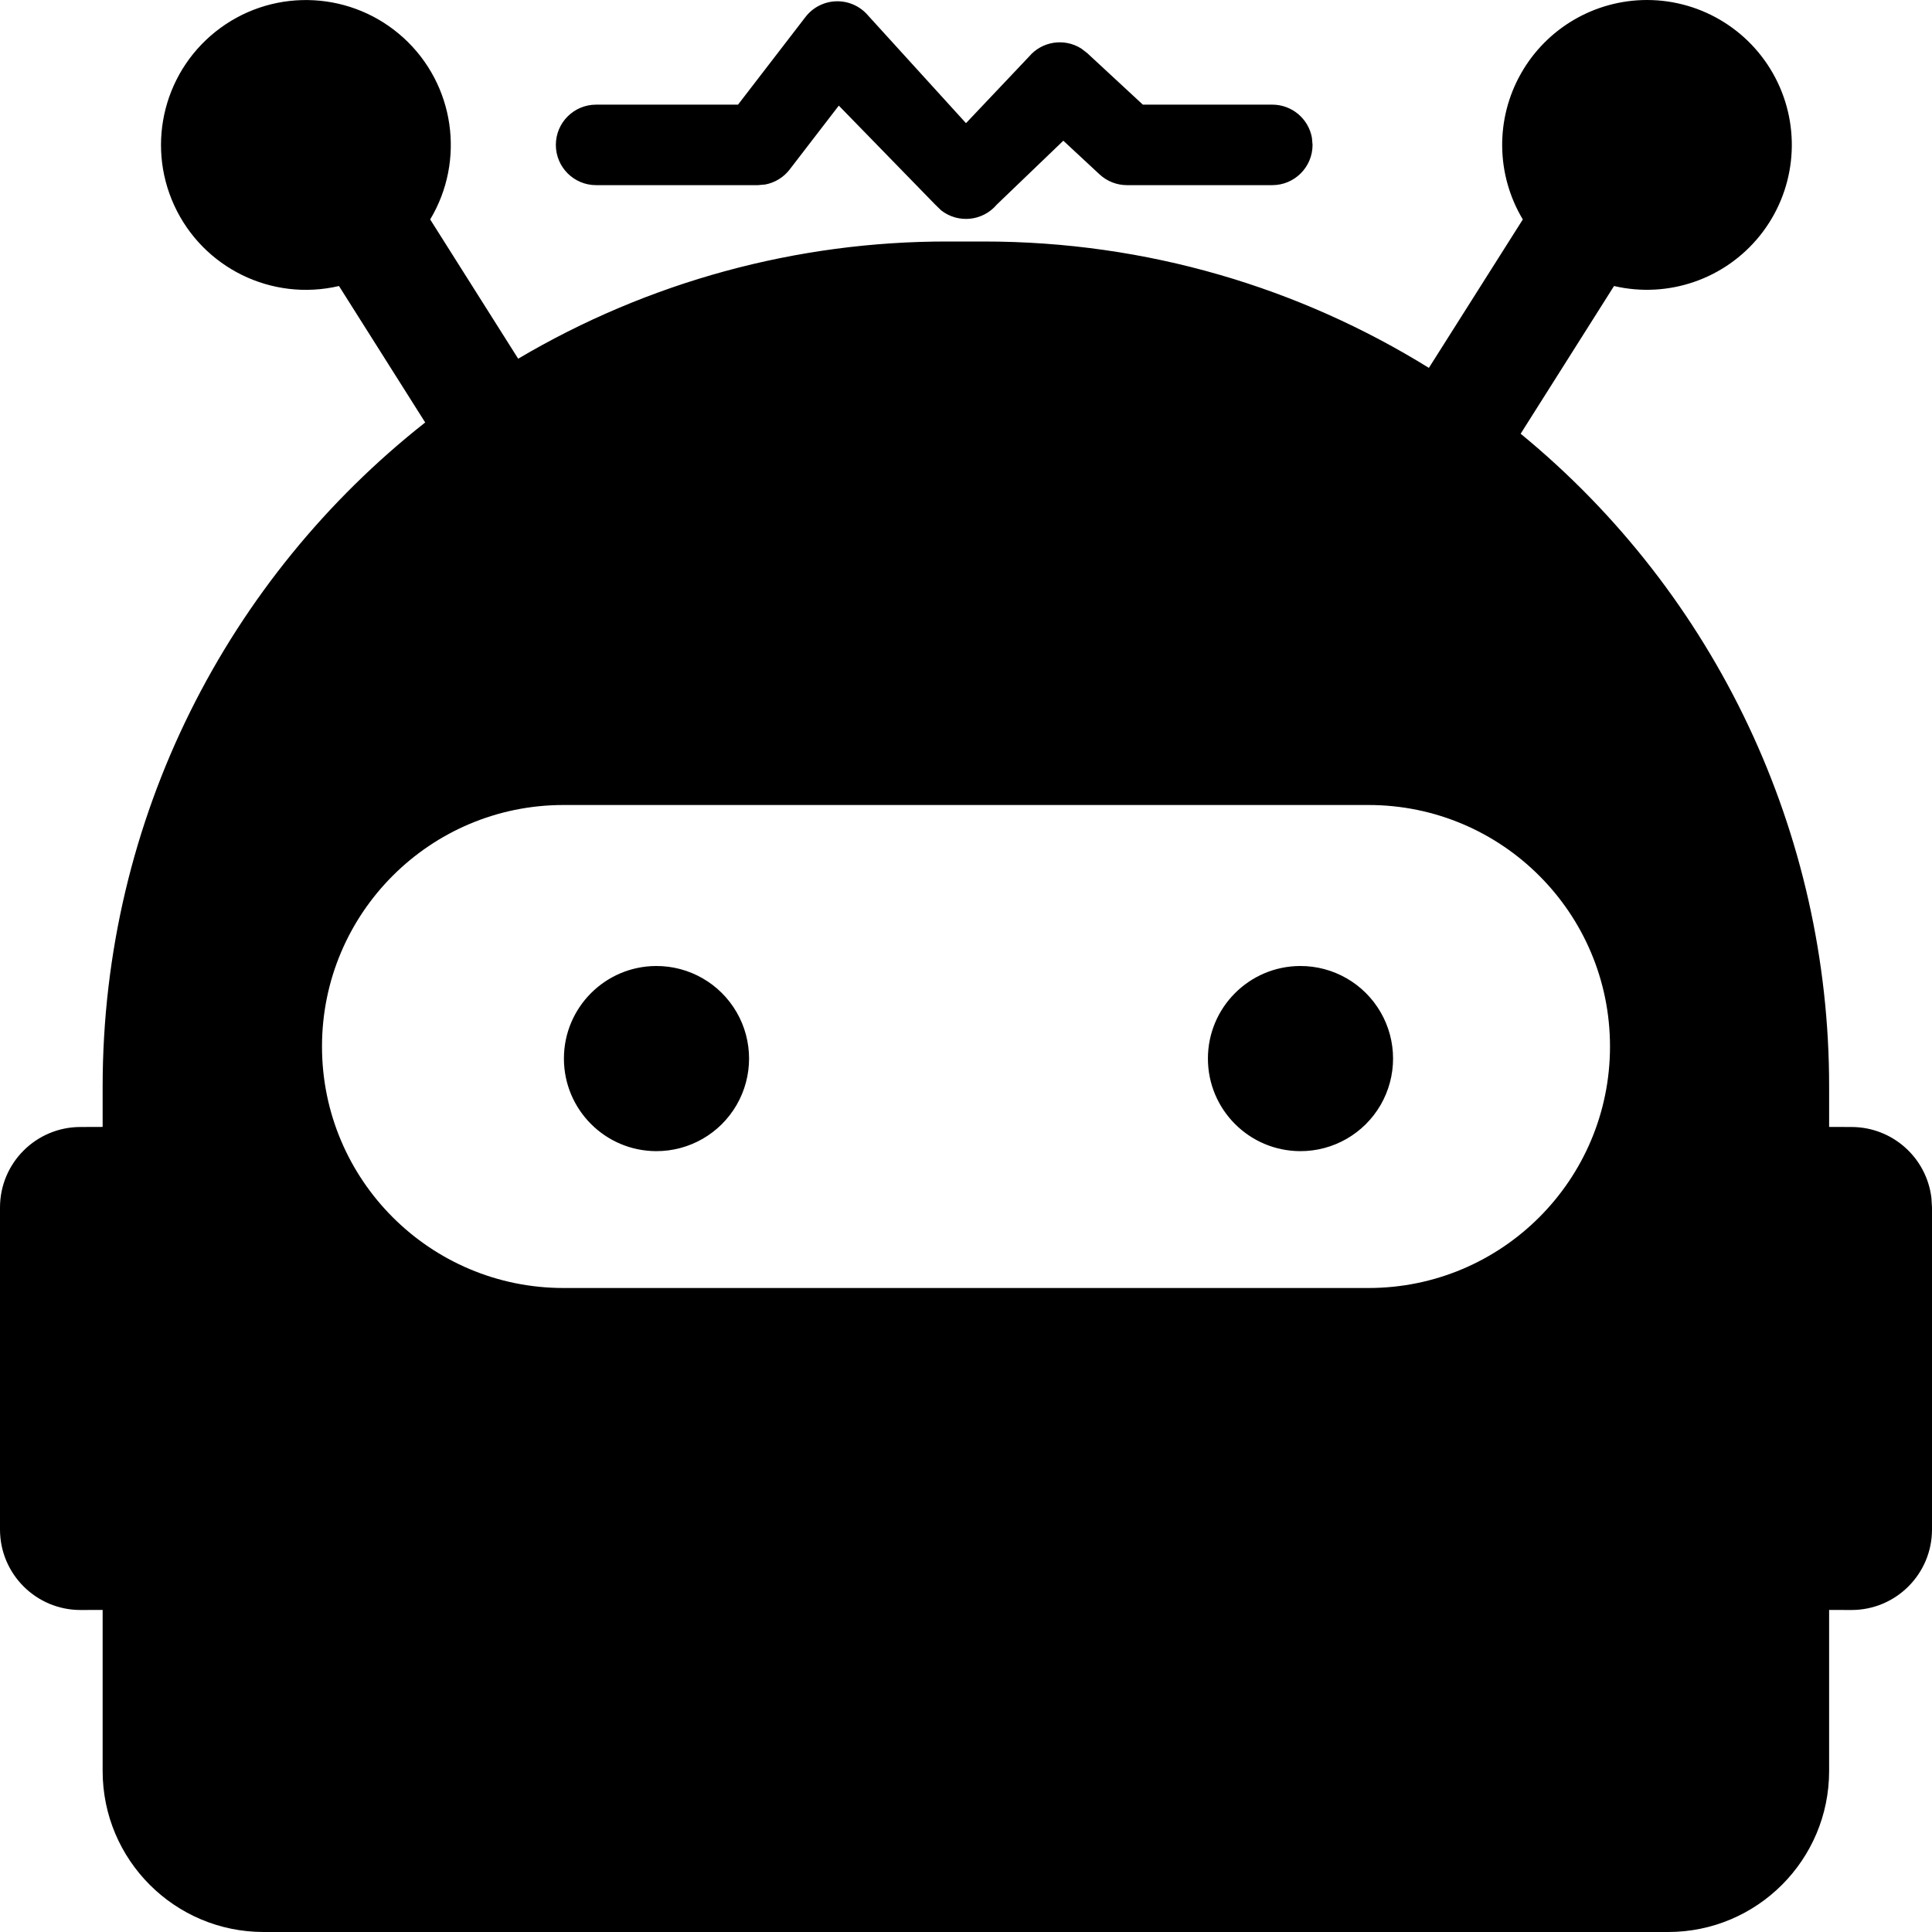
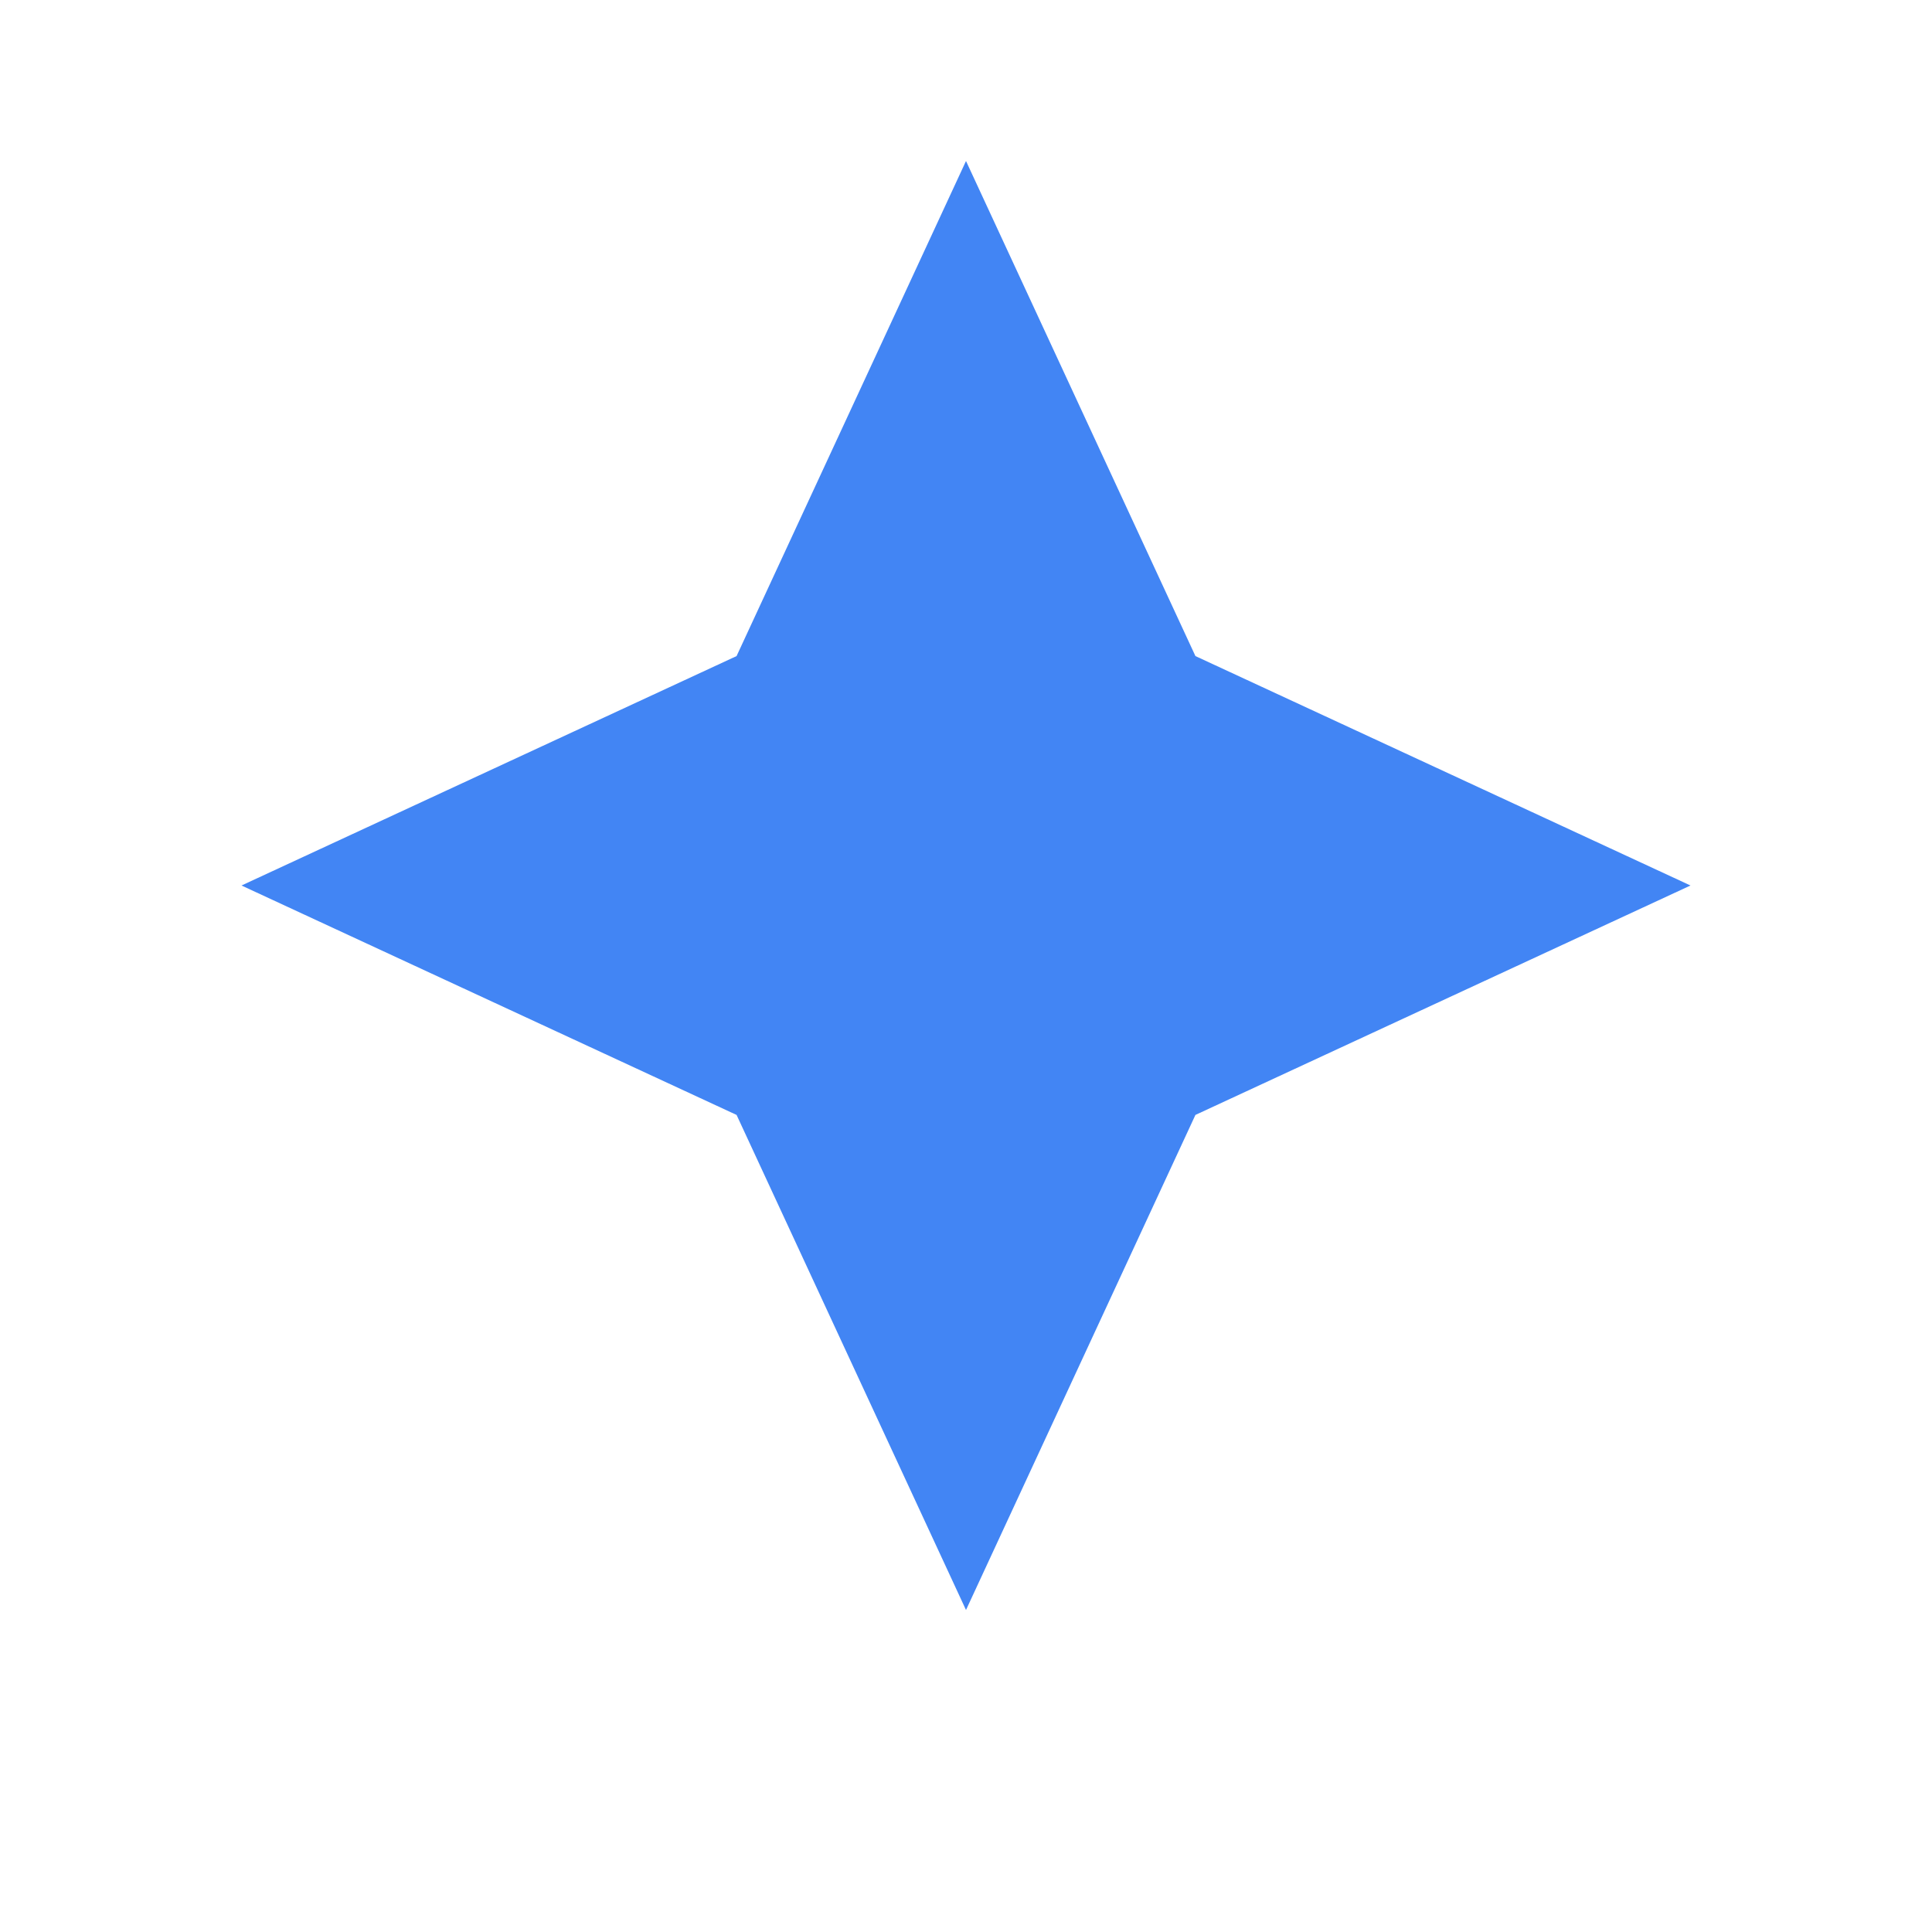
- <svg xmlns="http://www.w3.org/2000/svg" t="1758619967472" class="icon" viewBox="0 0 1024 1024" version="1.1" p-id="7344" width="200" height="200">
-   <path d="M872.96 0a76.8 76.8 0 1 1-17.493 151.595l-49.493 78.293a447.104 447.104 0 0 1 163.499 346.112v21.291L981.333 597.333a42.667 42.667 0 0 1 42.368 37.675L1024 640v170.667a42.667 42.667 0 0 1-42.667 42.667l-11.861-0.043V938.667a85.333 85.333 0 0 1-85.333 85.333H139.733a85.333 85.333 0 0 1-85.333-85.333v-85.376L42.667 853.333a42.667 42.667 0 0 1-42.667-42.667v-170.667a42.667 42.667 0 0 1 42.667-42.667l11.733-0.043V576c0-142.848 66.859-270.08 170.965-352.085L179.669 151.595a76.8 76.8 0 1 1 48.341-35.285l46.635 73.813A445.909 445.909 0 0 1 502.4 128h19.072c86.571 0 167.339 24.533 235.861 66.987l49.792-78.677A76.8 76.8 0 0 1 872.96 0zM725.333 426.667H298.667a128 128 0 0 0 0 256h426.667a128 128 0 0 0 0-256z m-377.6 85.333a49.067 49.067 0 1 1 0 98.133 49.067 49.067 0 0 1 0-98.133z m341.333 0a49.067 49.067 0 1 1 0 98.133 49.067 49.067 0 0 1 0-98.133zM460.117 8.235L512 65.28l33.408-35.285a21.333 21.333 0 0 1 27.691-4.267l3.115 2.389 29.525 27.349h68.608a21.333 21.333 0 0 1 20.992 17.493l0.341 3.84a21.333 21.333 0 0 1-21.333 21.333H597.333a21.333 21.333 0 0 1-14.507-5.675l-19.243-17.877-35.285 33.877a21.333 21.333 0 0 1-29.525 2.987l-3.072-2.987-51.115-52.48-26.027 33.835a21.333 21.333 0 0 1-12.971 7.979l-3.883 0.341h-85.76a21.333 21.333 0 1 1 0-42.667h75.221l35.755-46.464a21.333 21.333 0 0 1 33.195-0.768z" p-id="7345" />
+ <svg xmlns="http://www.w3.org/2000/svg" width="24" height="24" viewBox="0 0 24 24" fill="none">
+   <path d="M12 2L14.85 8.15L21 11L14.85 13.85L12 20L9.15 13.85L3 11L9.15 8.15L12 2Z" fill="#4285F4" />
</svg>
